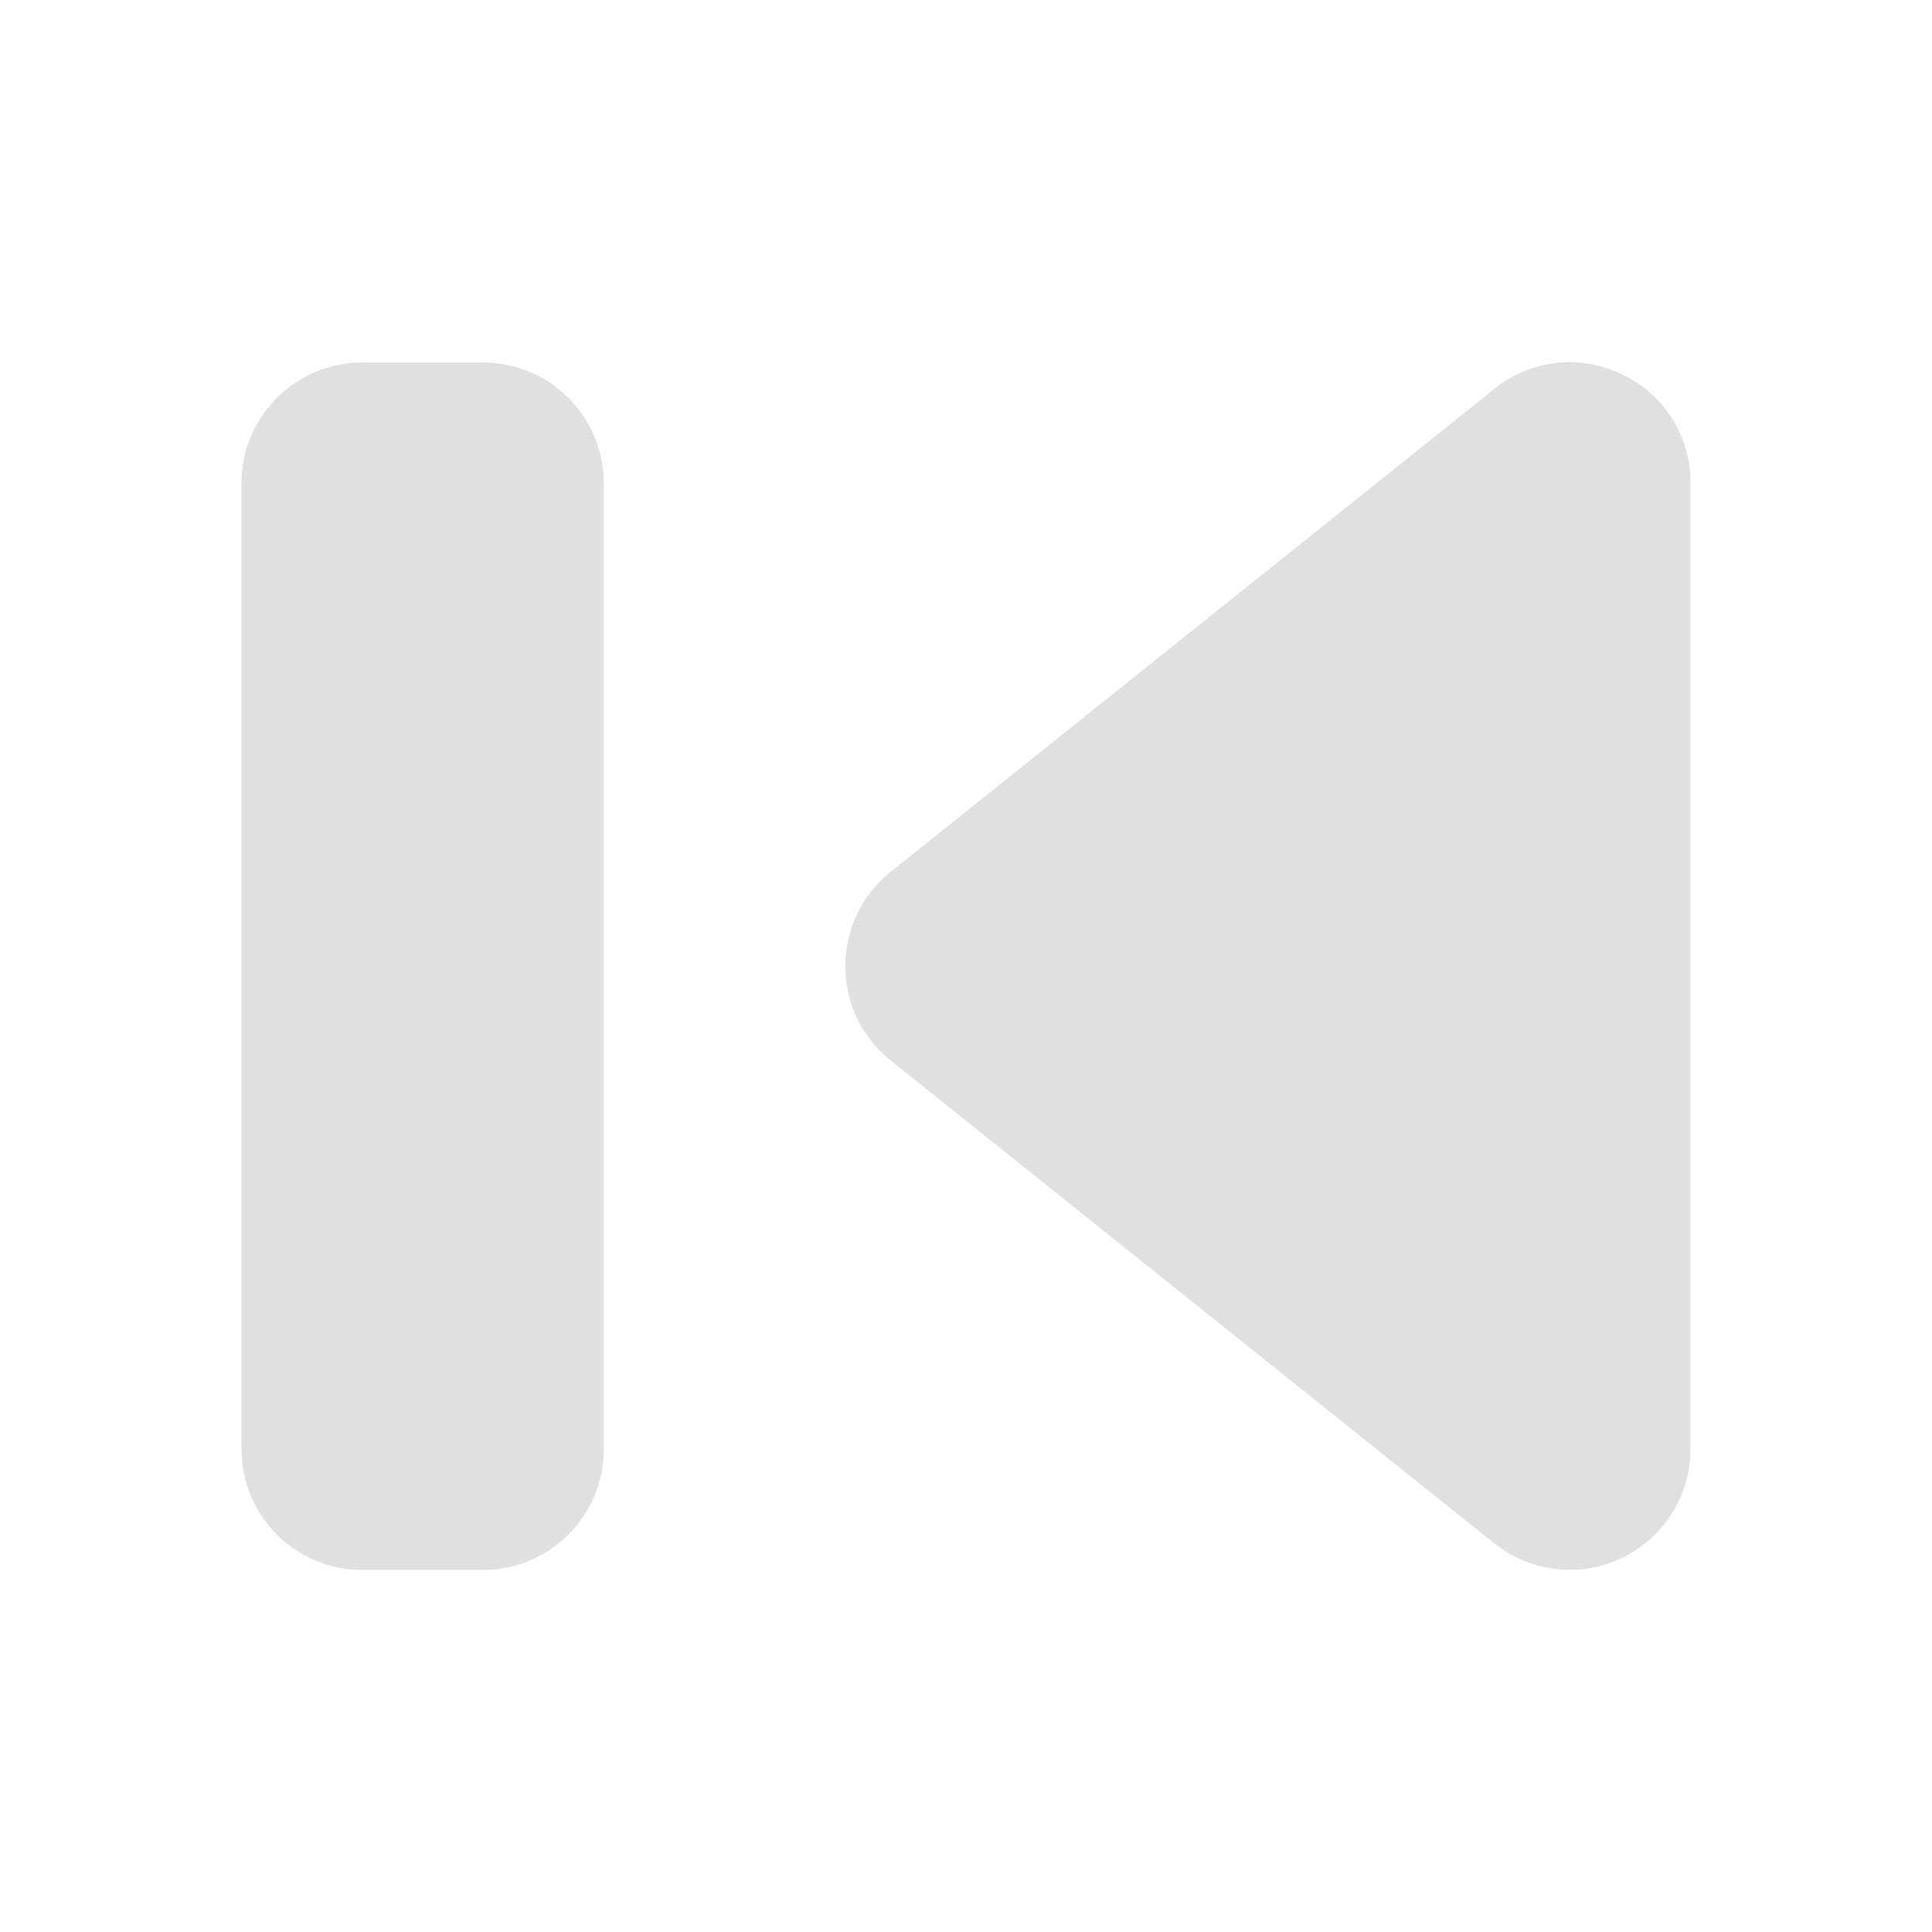
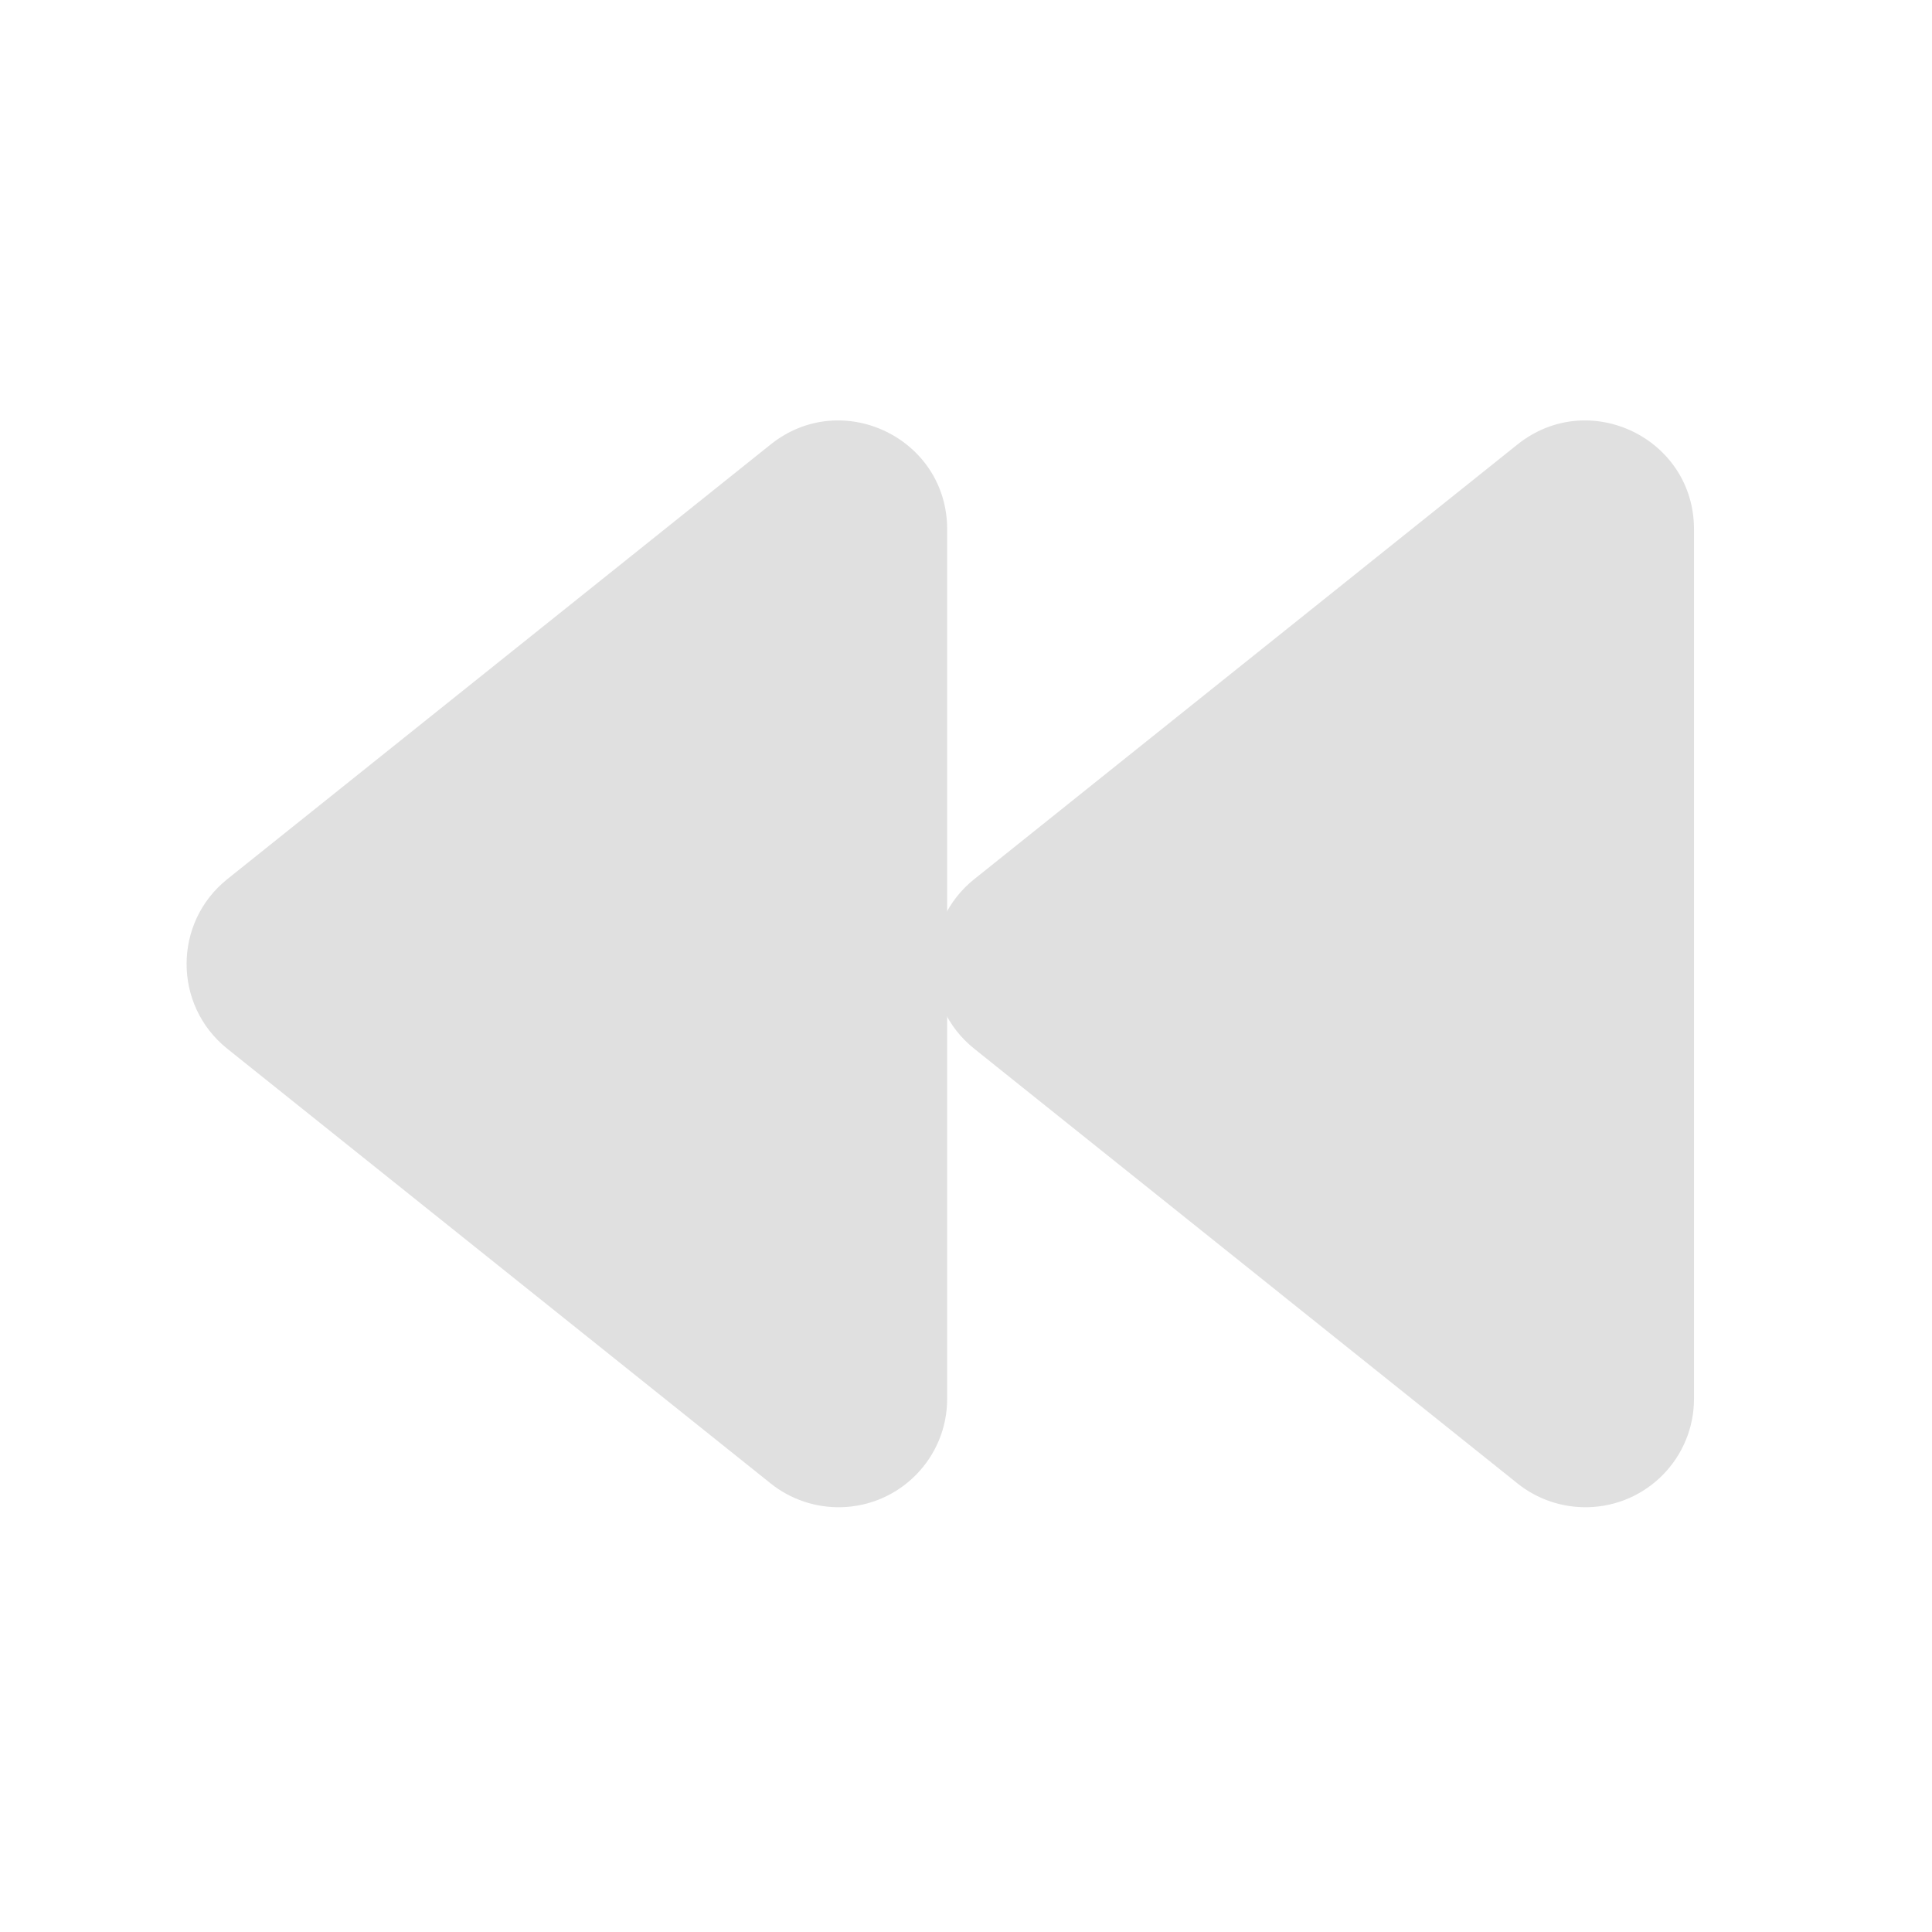
<svg xmlns="http://www.w3.org/2000/svg" width="16" height="16" version="1.1" id="svg1">
  <defs id="defs1" />
-   <path fill="#e0e0e0" d="m 4,13.002 c 0.552,0 1,-0.448 1,-1 V 4.002 c 0,-0.552 -0.448,-1 -1,-1 h -1 c -0.552,0 -1,0.448 -1,1 v 8 c 0,0.552 0.448,1 1,1 z m 9.025,-0.002 c 0.542,-0.014 0.974,-0.456 0.975,-0.998 V 4.002 c 3.15e-4,-0.839 -0.97,-1.305 -1.625,-0.781 l -5,4 c -0.499,0.4 -0.499,1.16 0,1.56 L 12.375,12.781 c 0.184,0.147 0.414,0.225 0.65,0.219 z" id="path1" />
+   <path fill="#e0e0e0" d="m 13.152,12.482 c 0.488,-0.012 0.877,-0.41 0.877,-0.898 V 4.384 C 14.03,3.629 13.157,3.209 12.567,3.681 L 8.068,7.281 c -0.449,0.36 -0.449,1.044 0,1.404 L 12.567,12.285 c 0.166,0.133 0.373,0.202 0.585,0.197 z" id="path1" style="stroke-width:0.9" />
+   <path fill="#e0e0e0" d="m 6.967,12.482 c 0.488,-0.012 0.877,-0.41 0.877,-0.898 V 4.384 C 7.845,3.629 6.971,3.209 6.382,3.681 L 1.882,7.281 c -0.449,0.36 -0.449,1.044 0,1.404 l 4.5,3.6 c 0.166,0.133 0.373,0.202 0.585,0.197 z" id="path2" style="stroke-width:0.9" />
</svg>
